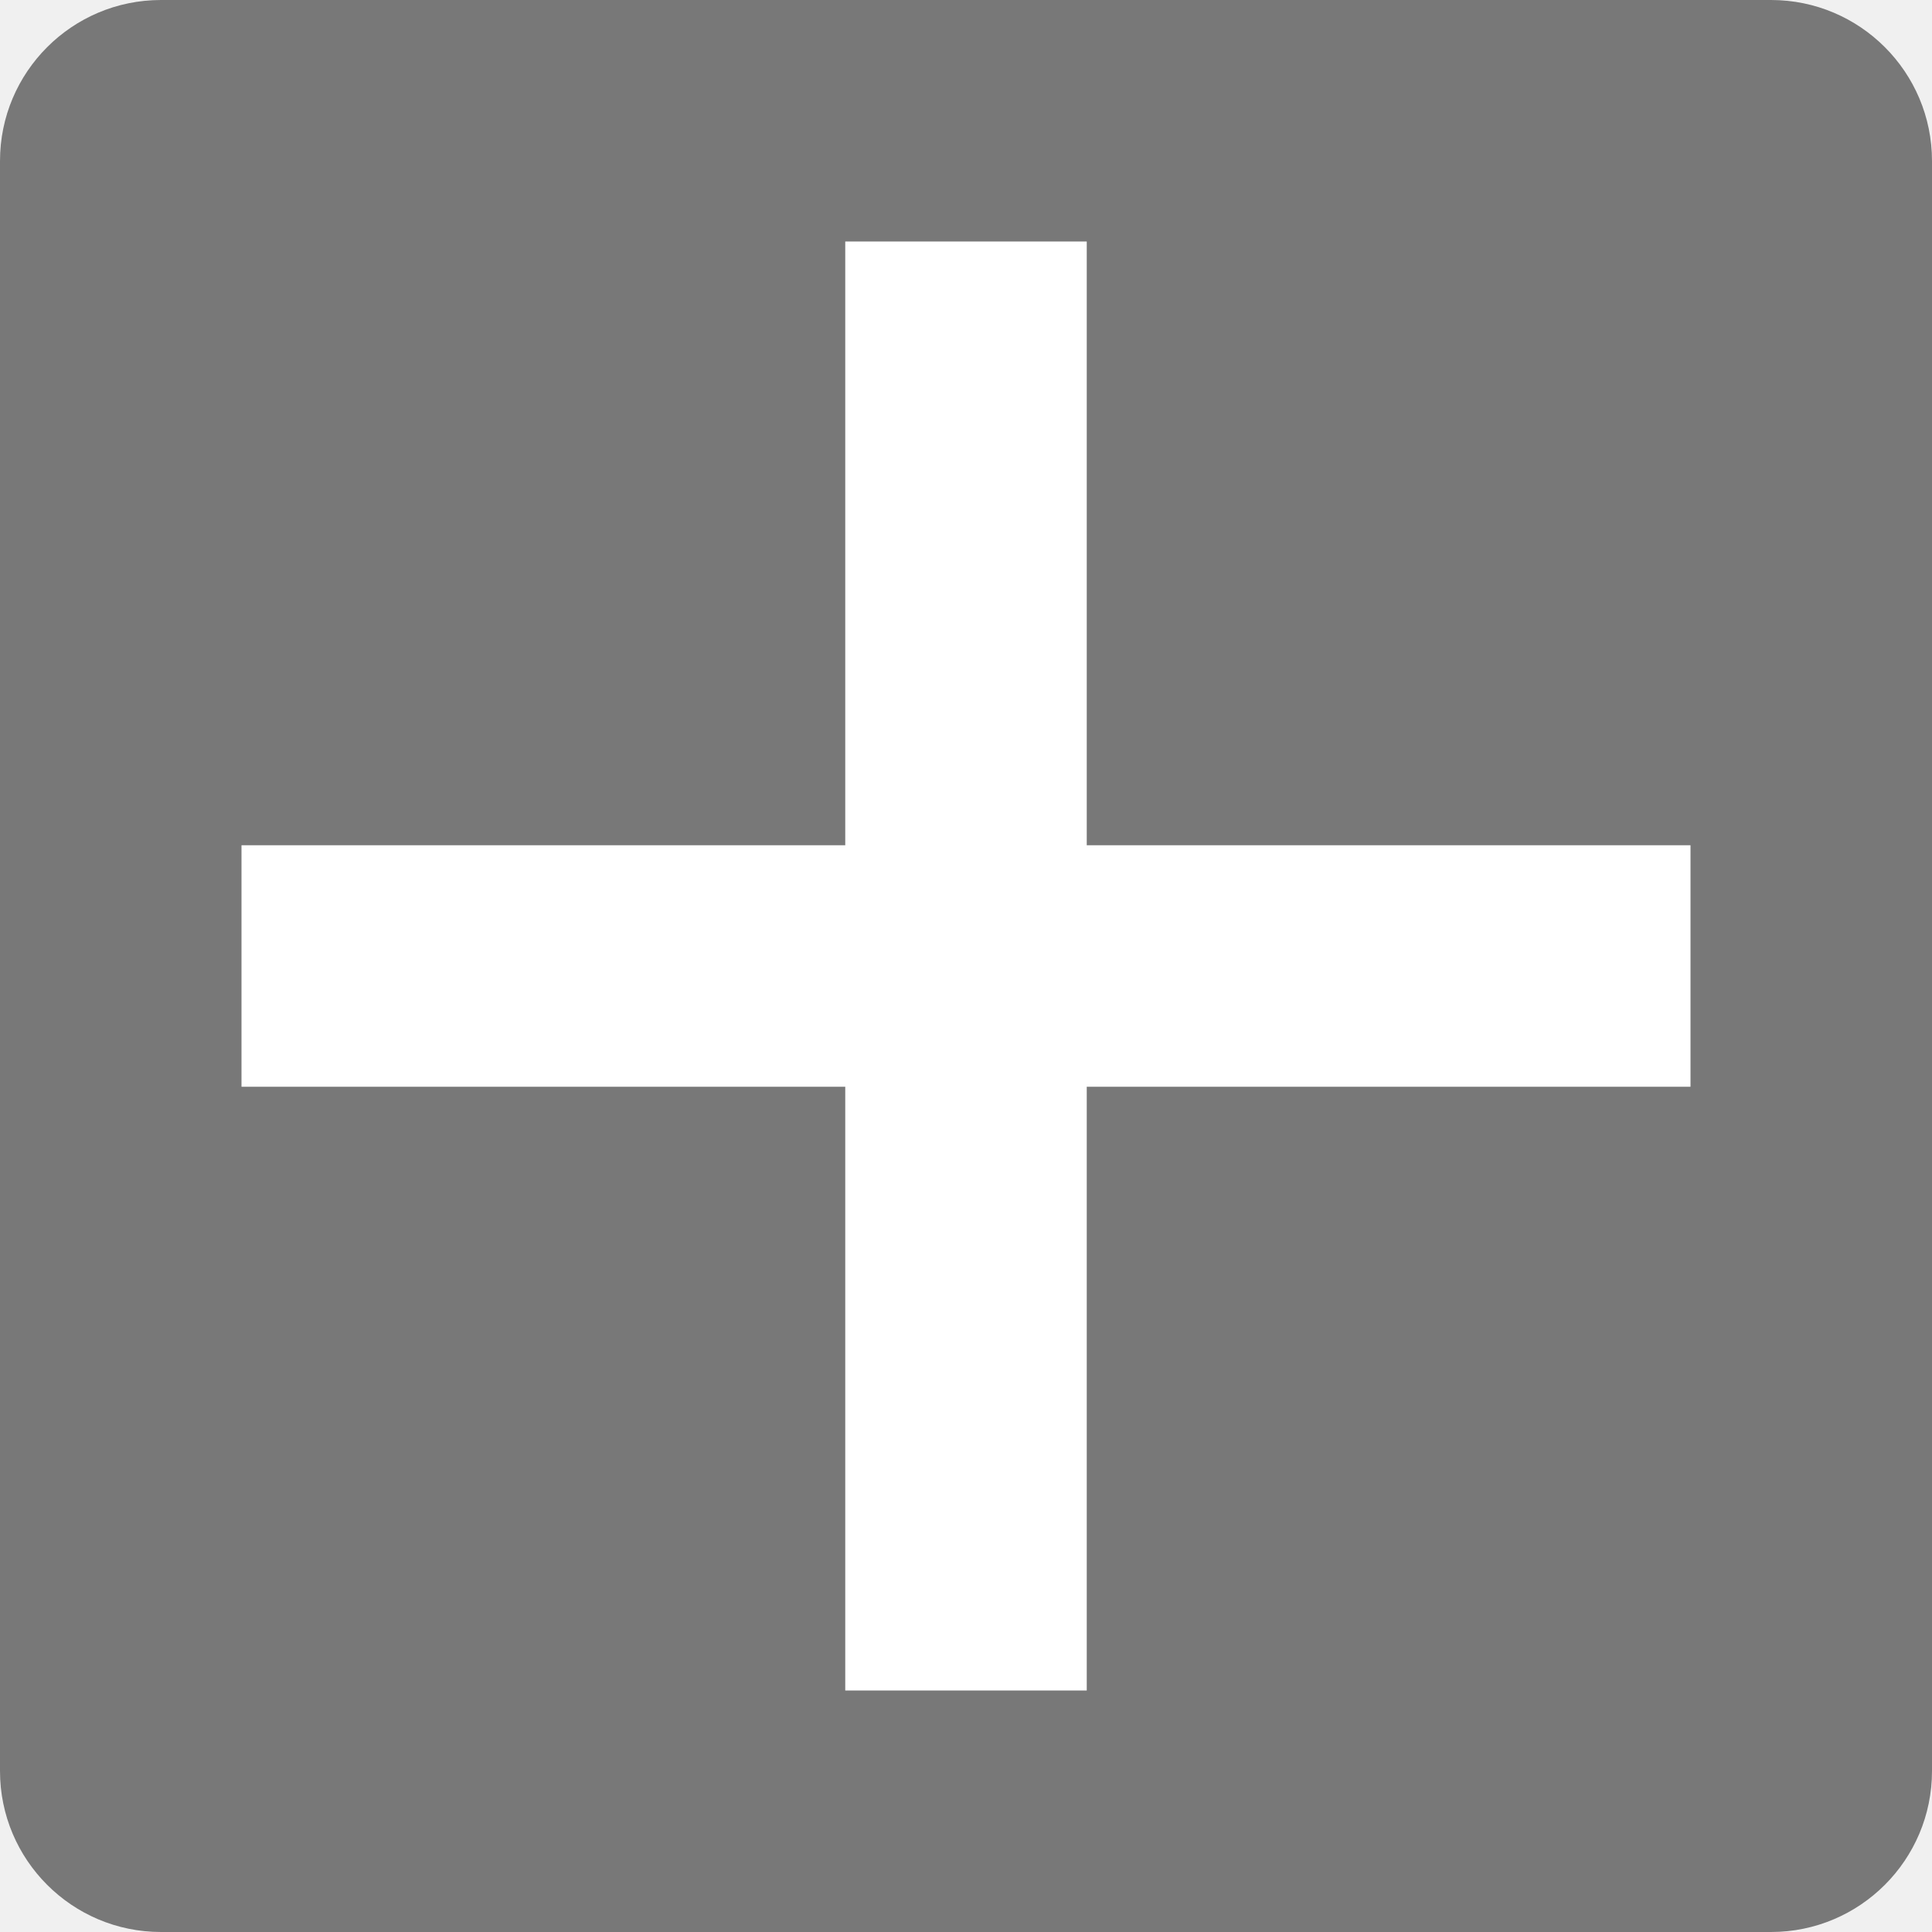
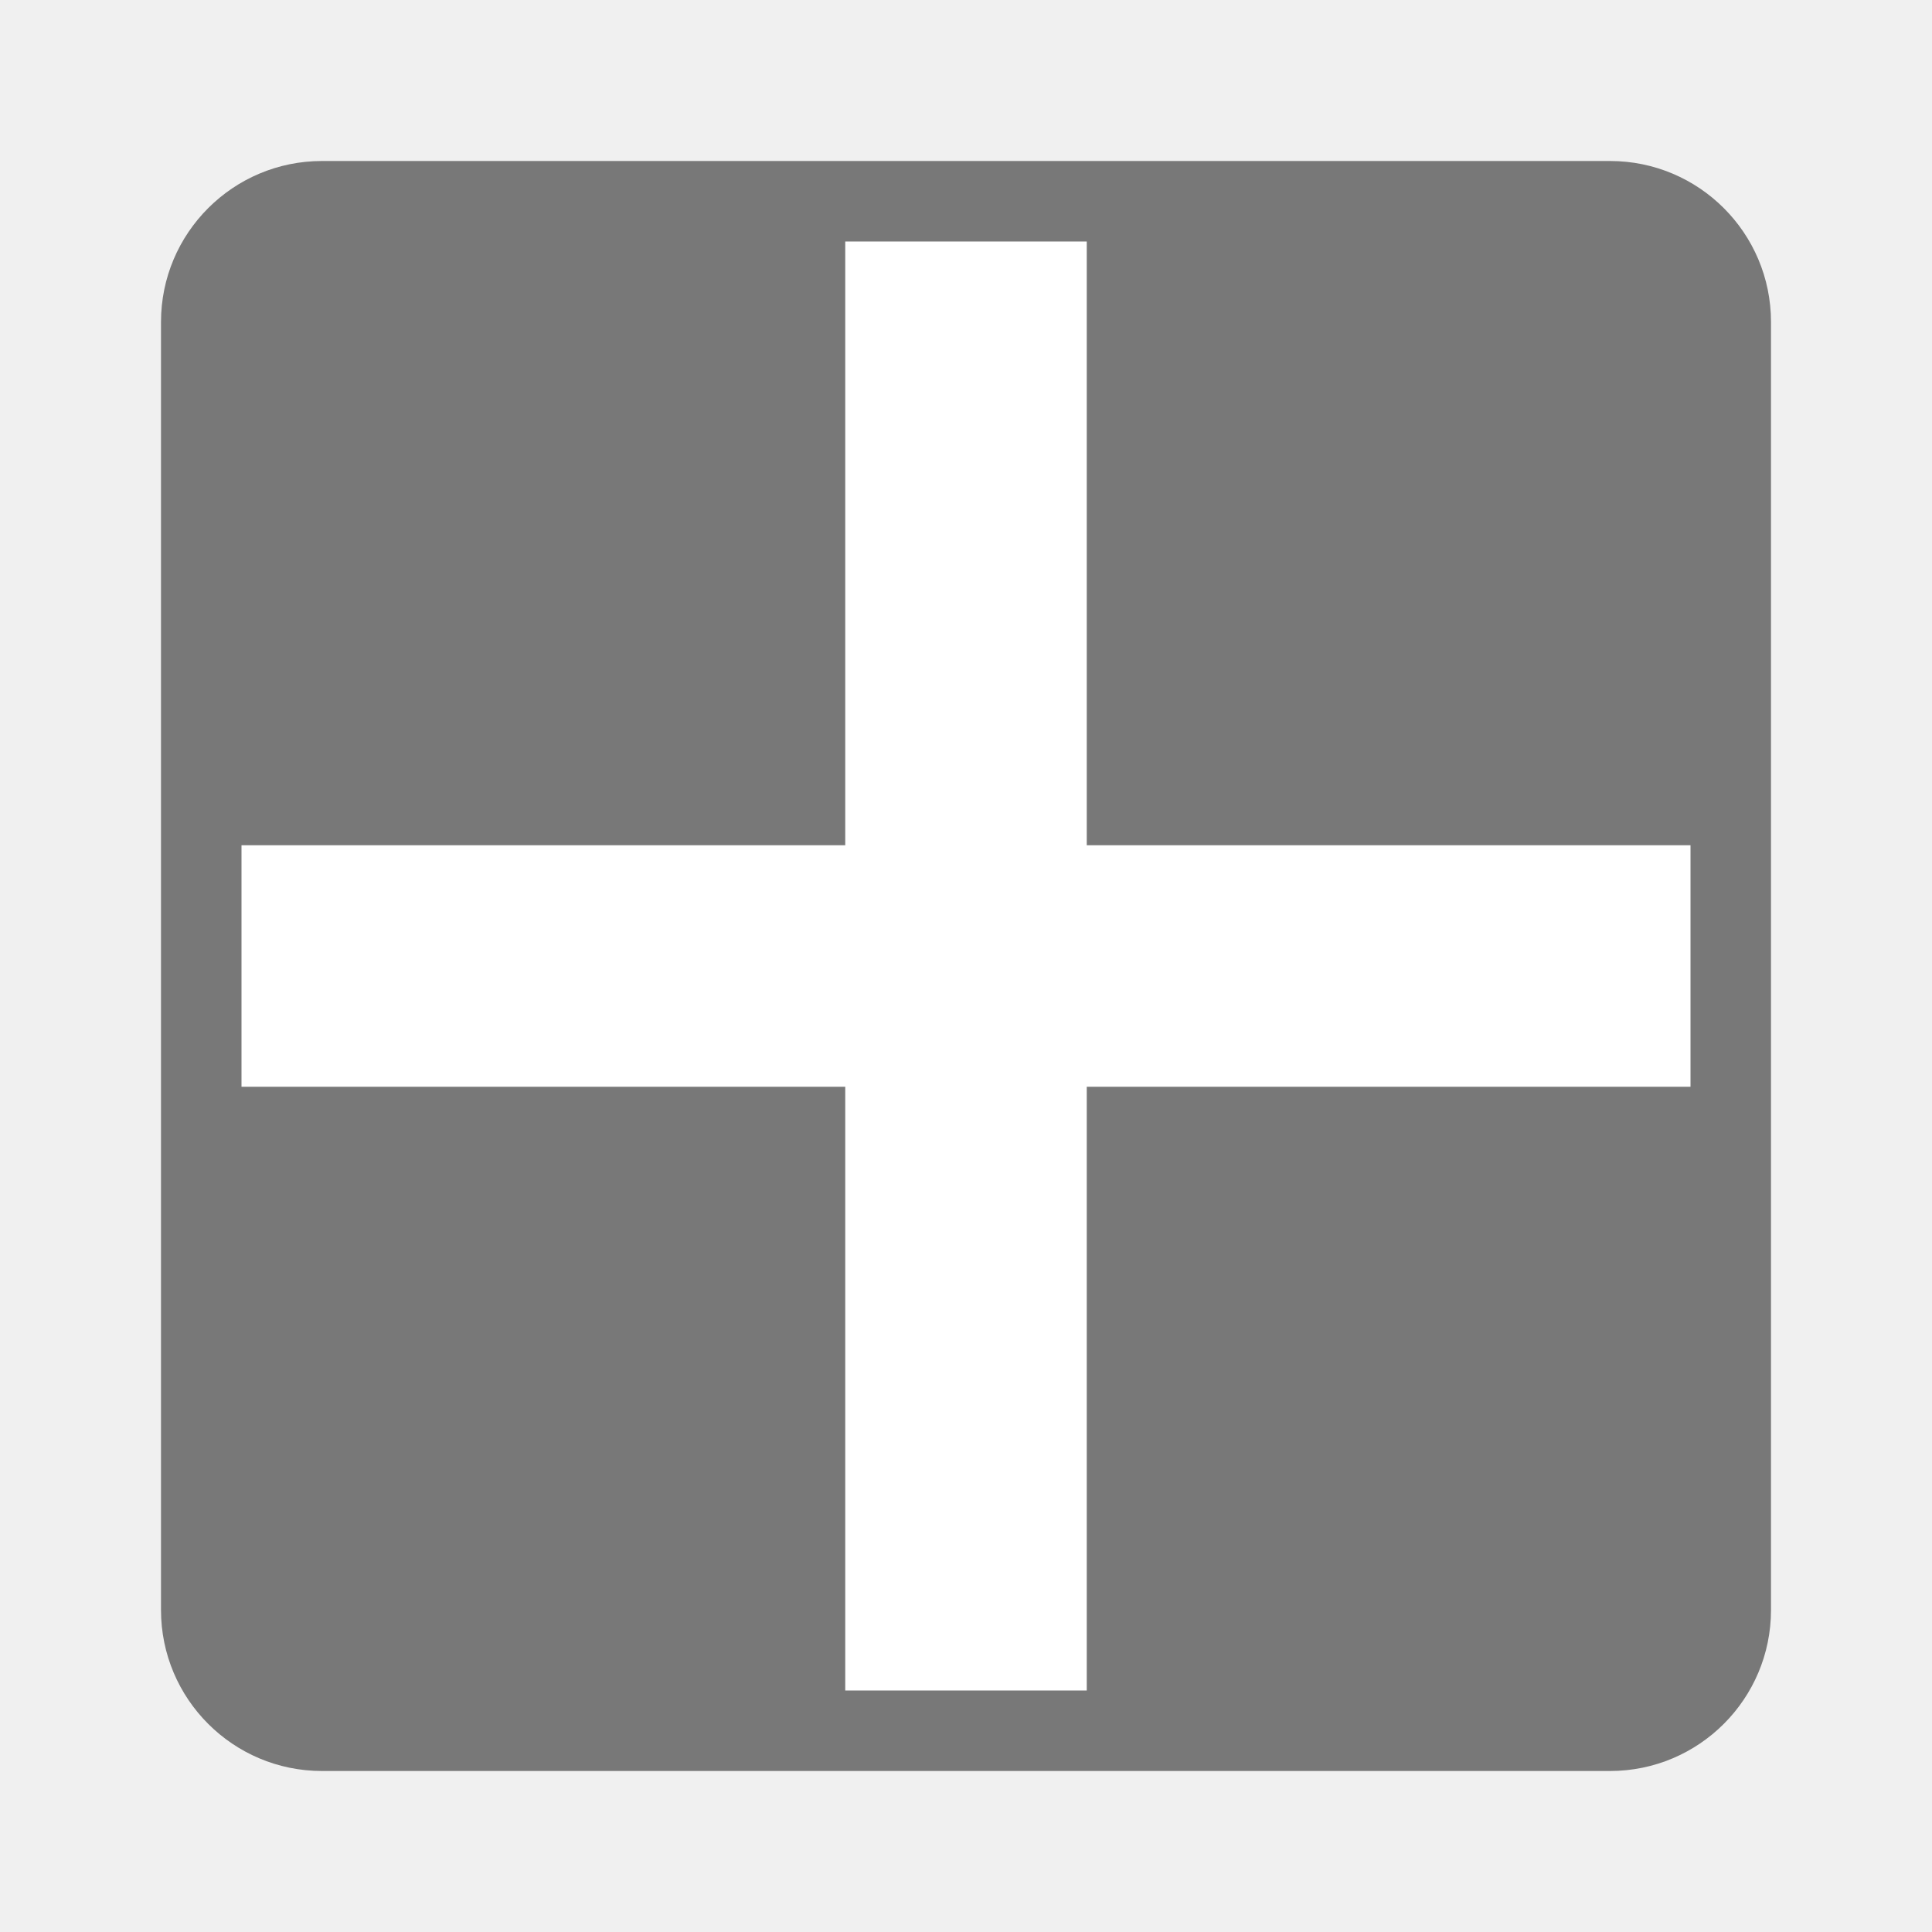
<svg xmlns="http://www.w3.org/2000/svg" width="24" height="24">
-   <rect width="24" height="24" x="0" y="0" rx="2" ry="2" fill="rgb(120,120,120)" />
+   <rect width="20" height="20" x="2" y="2" rx="2" ry="2" fill="rgb(120,120,120)" />
  <line x1="12" y1="3" x2="12" y2="21" style="stroke:white;stroke-width:3" />
  <line x1="3" y1="12" x2="21" y2="12" style="stroke:white;stroke-width:3" />
</svg>
